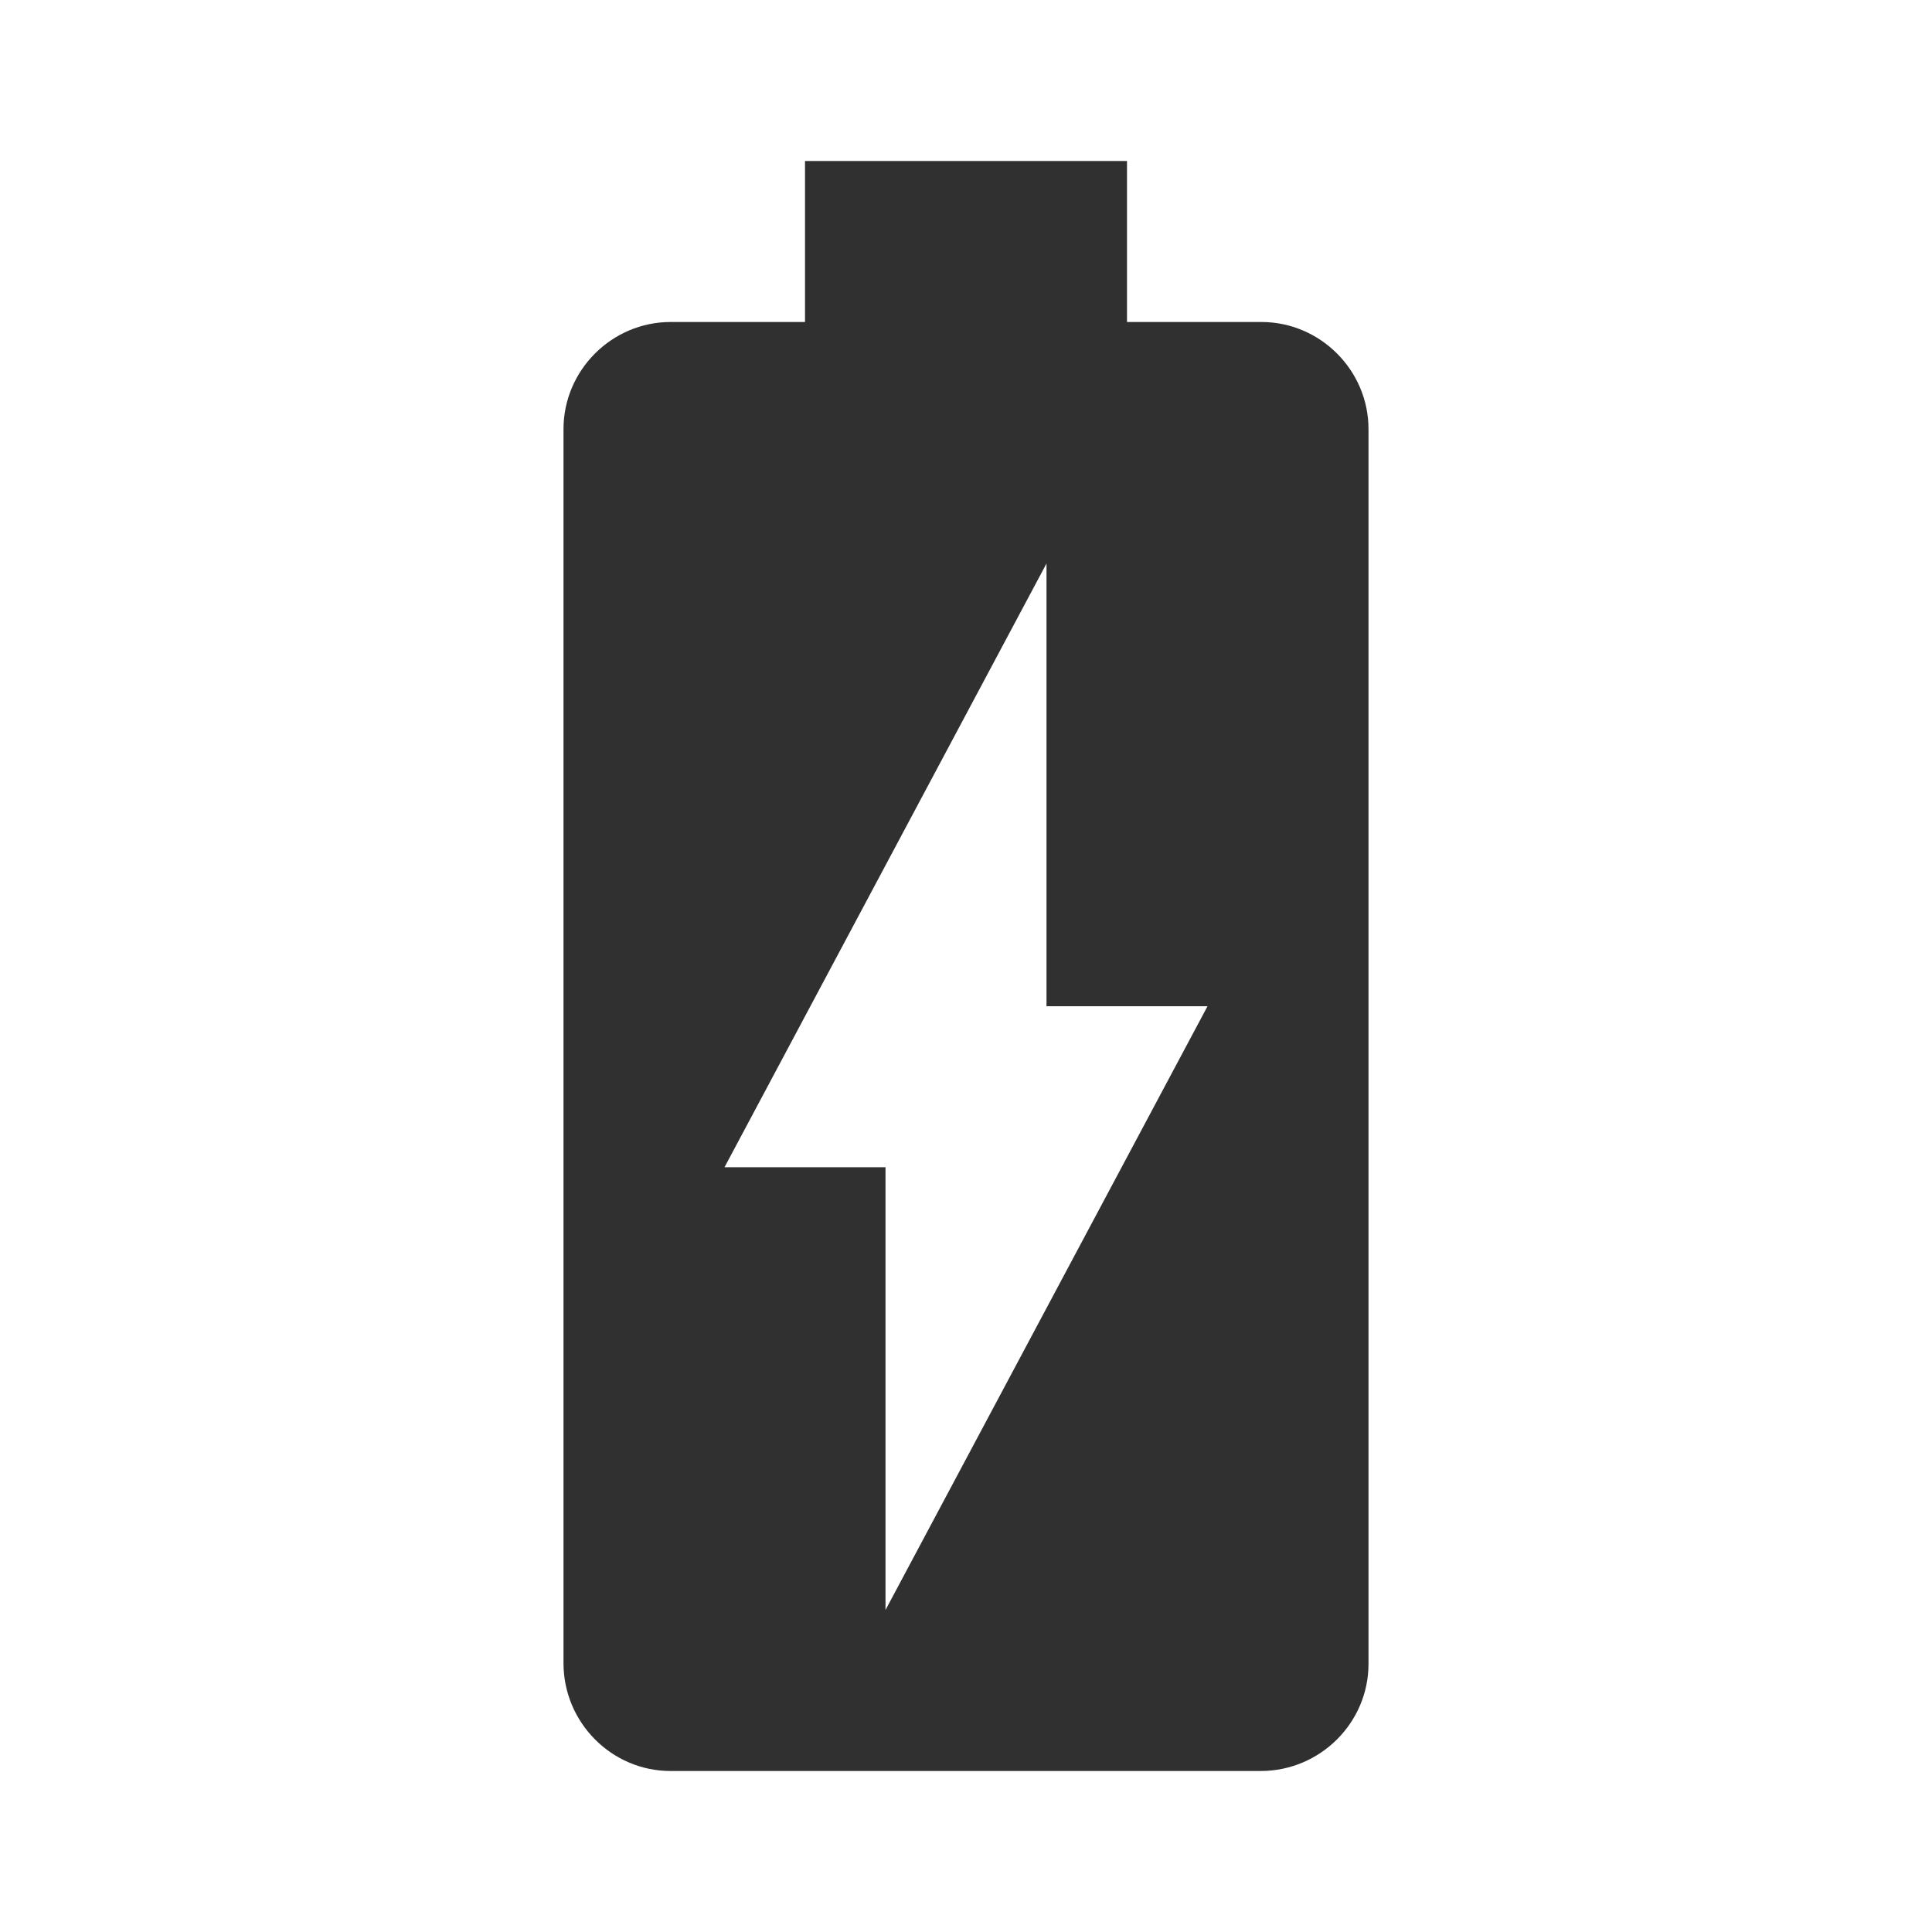
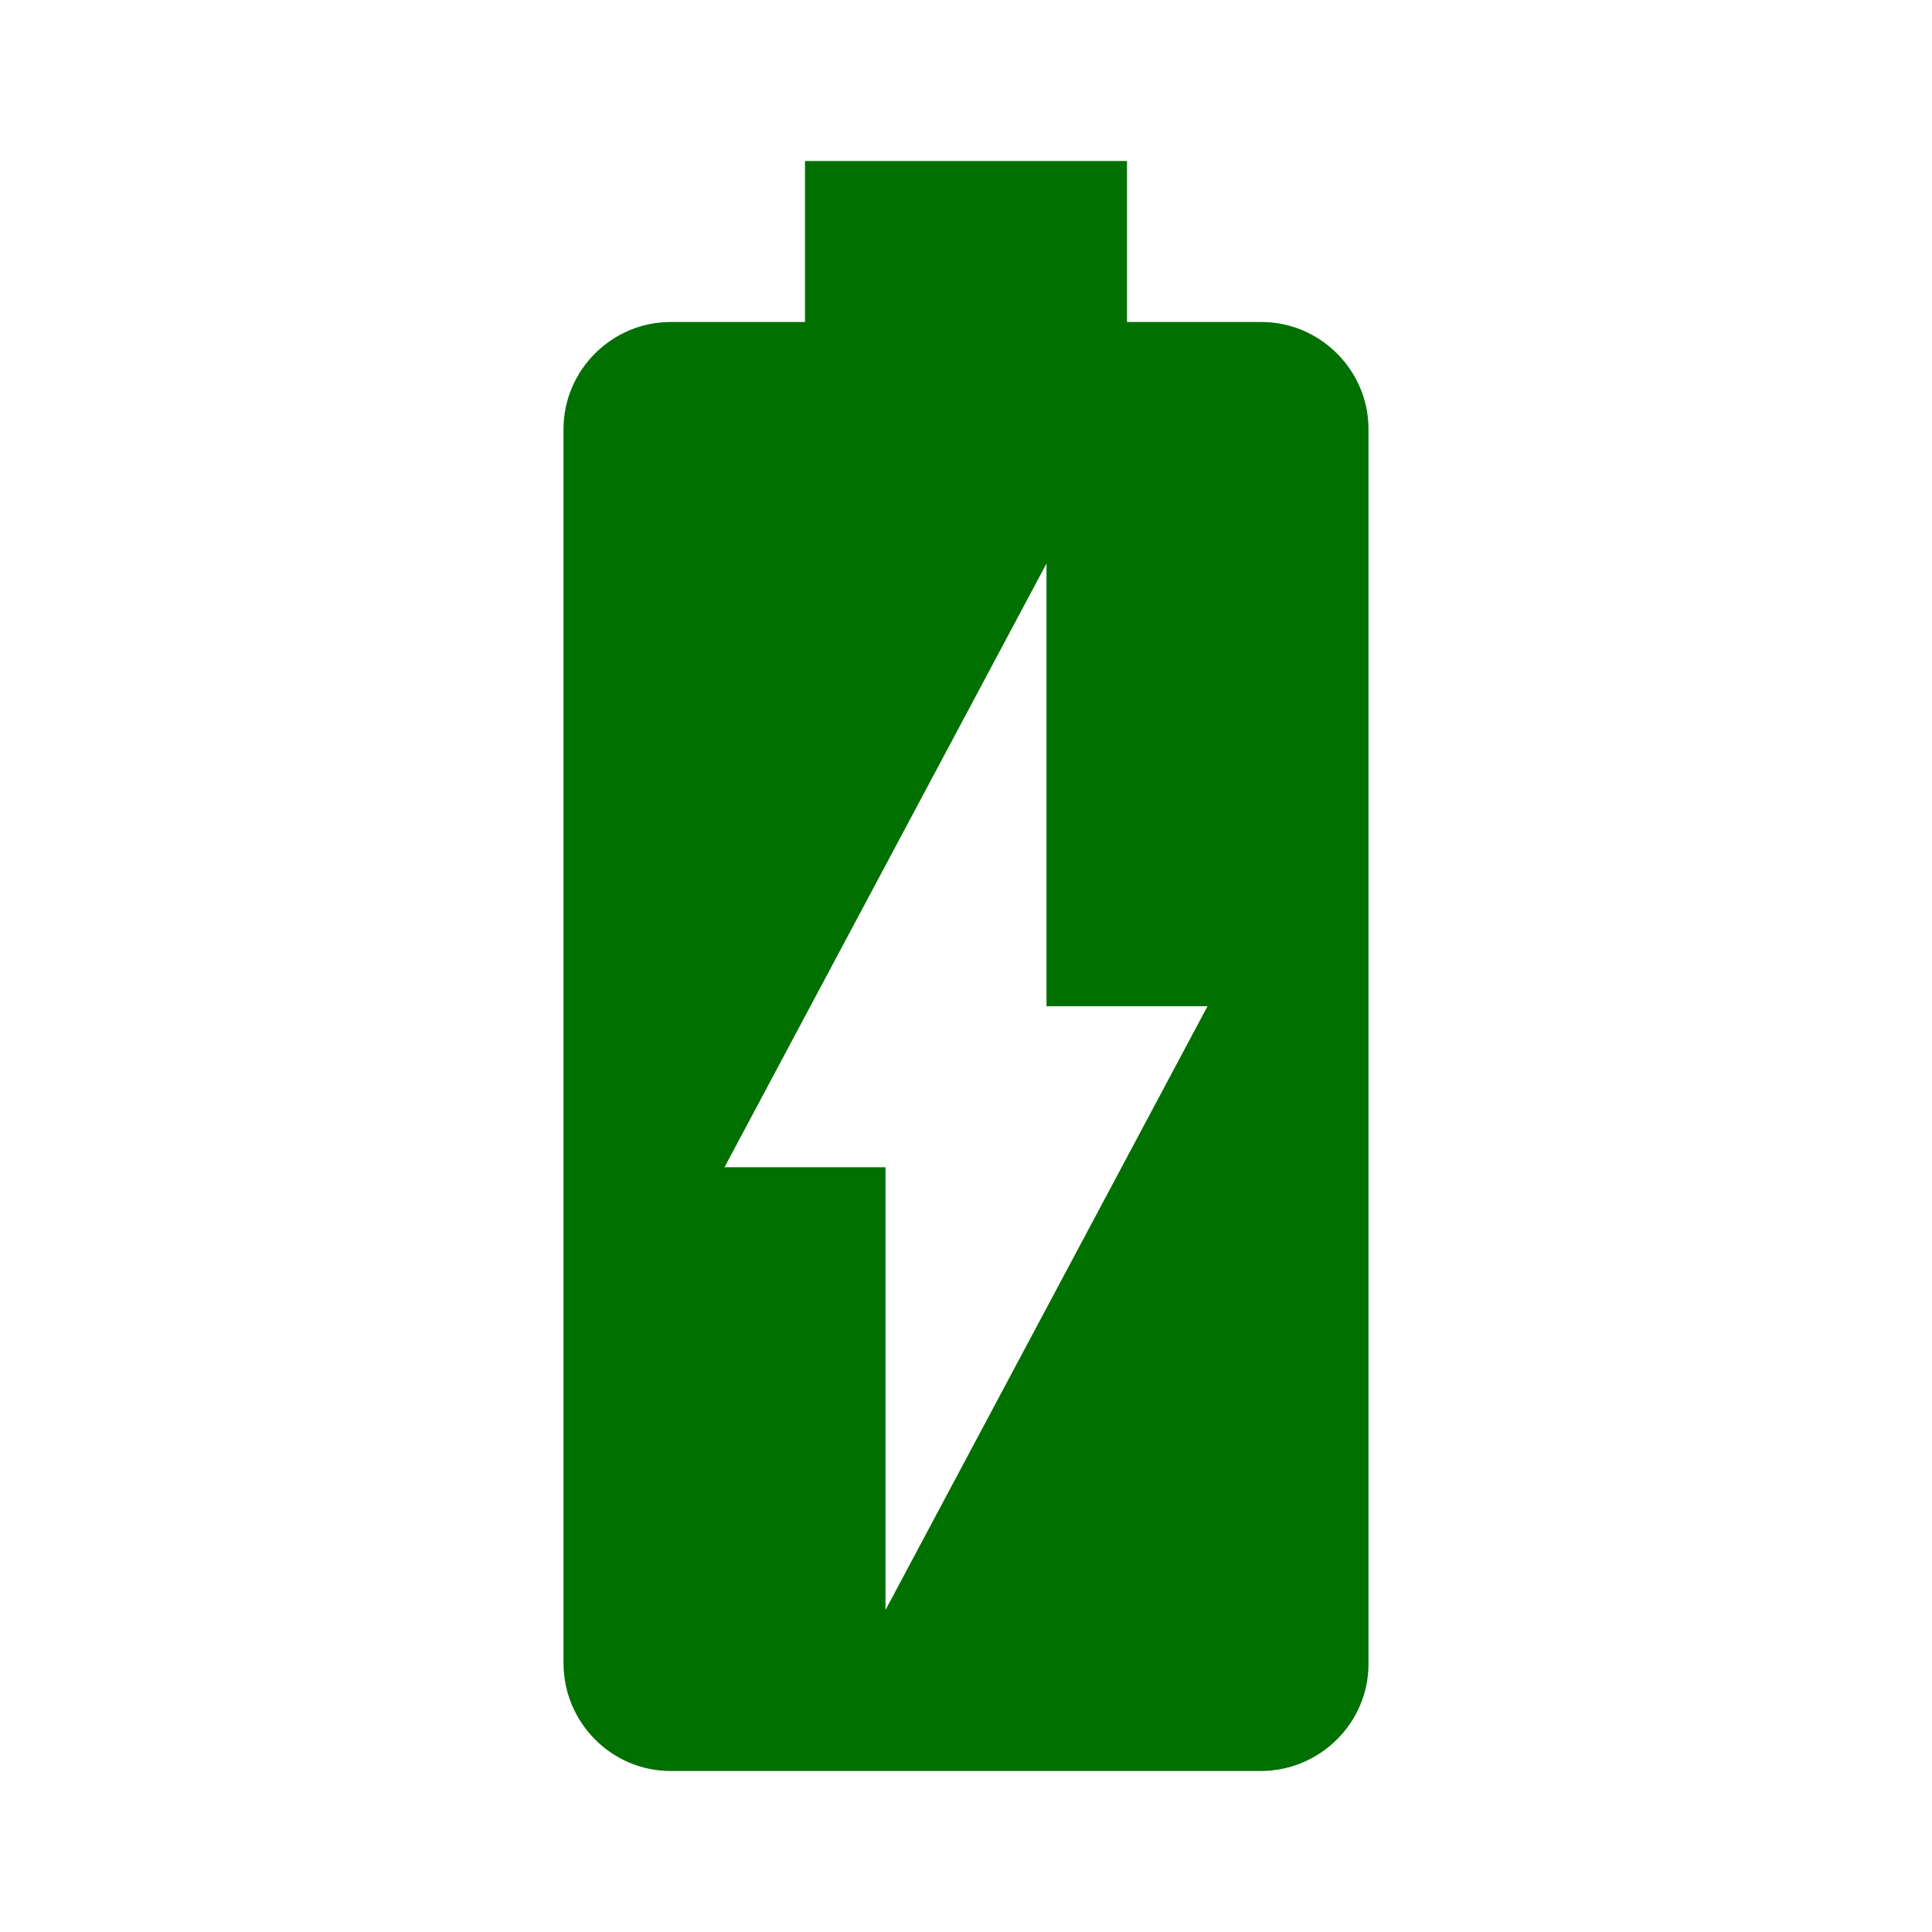
- <svg xmlns="http://www.w3.org/2000/svg" height="48px" viewBox="0 0 24 24" width="48px" fill="#303030">
+ <svg xmlns="http://www.w3.org/2000/svg" height="48px" viewBox="0 0 24 24" width="48px" fill="#007000">
  <path d="M0 0h24v24H0z" fill="none" />
  <path d="M15.67 4H14V2h-4v2H8.33C7.6 4 7 4.6 7 5.33v15.33C7 21.4 7.6 22 8.33 22h7.33c.74 0 1.34-.6 1.34-1.33V5.33C17 4.6 16.4 4 15.67 4zM11 20v-5.5H9L13 7v5.5h2L11 20z" />
</svg>
